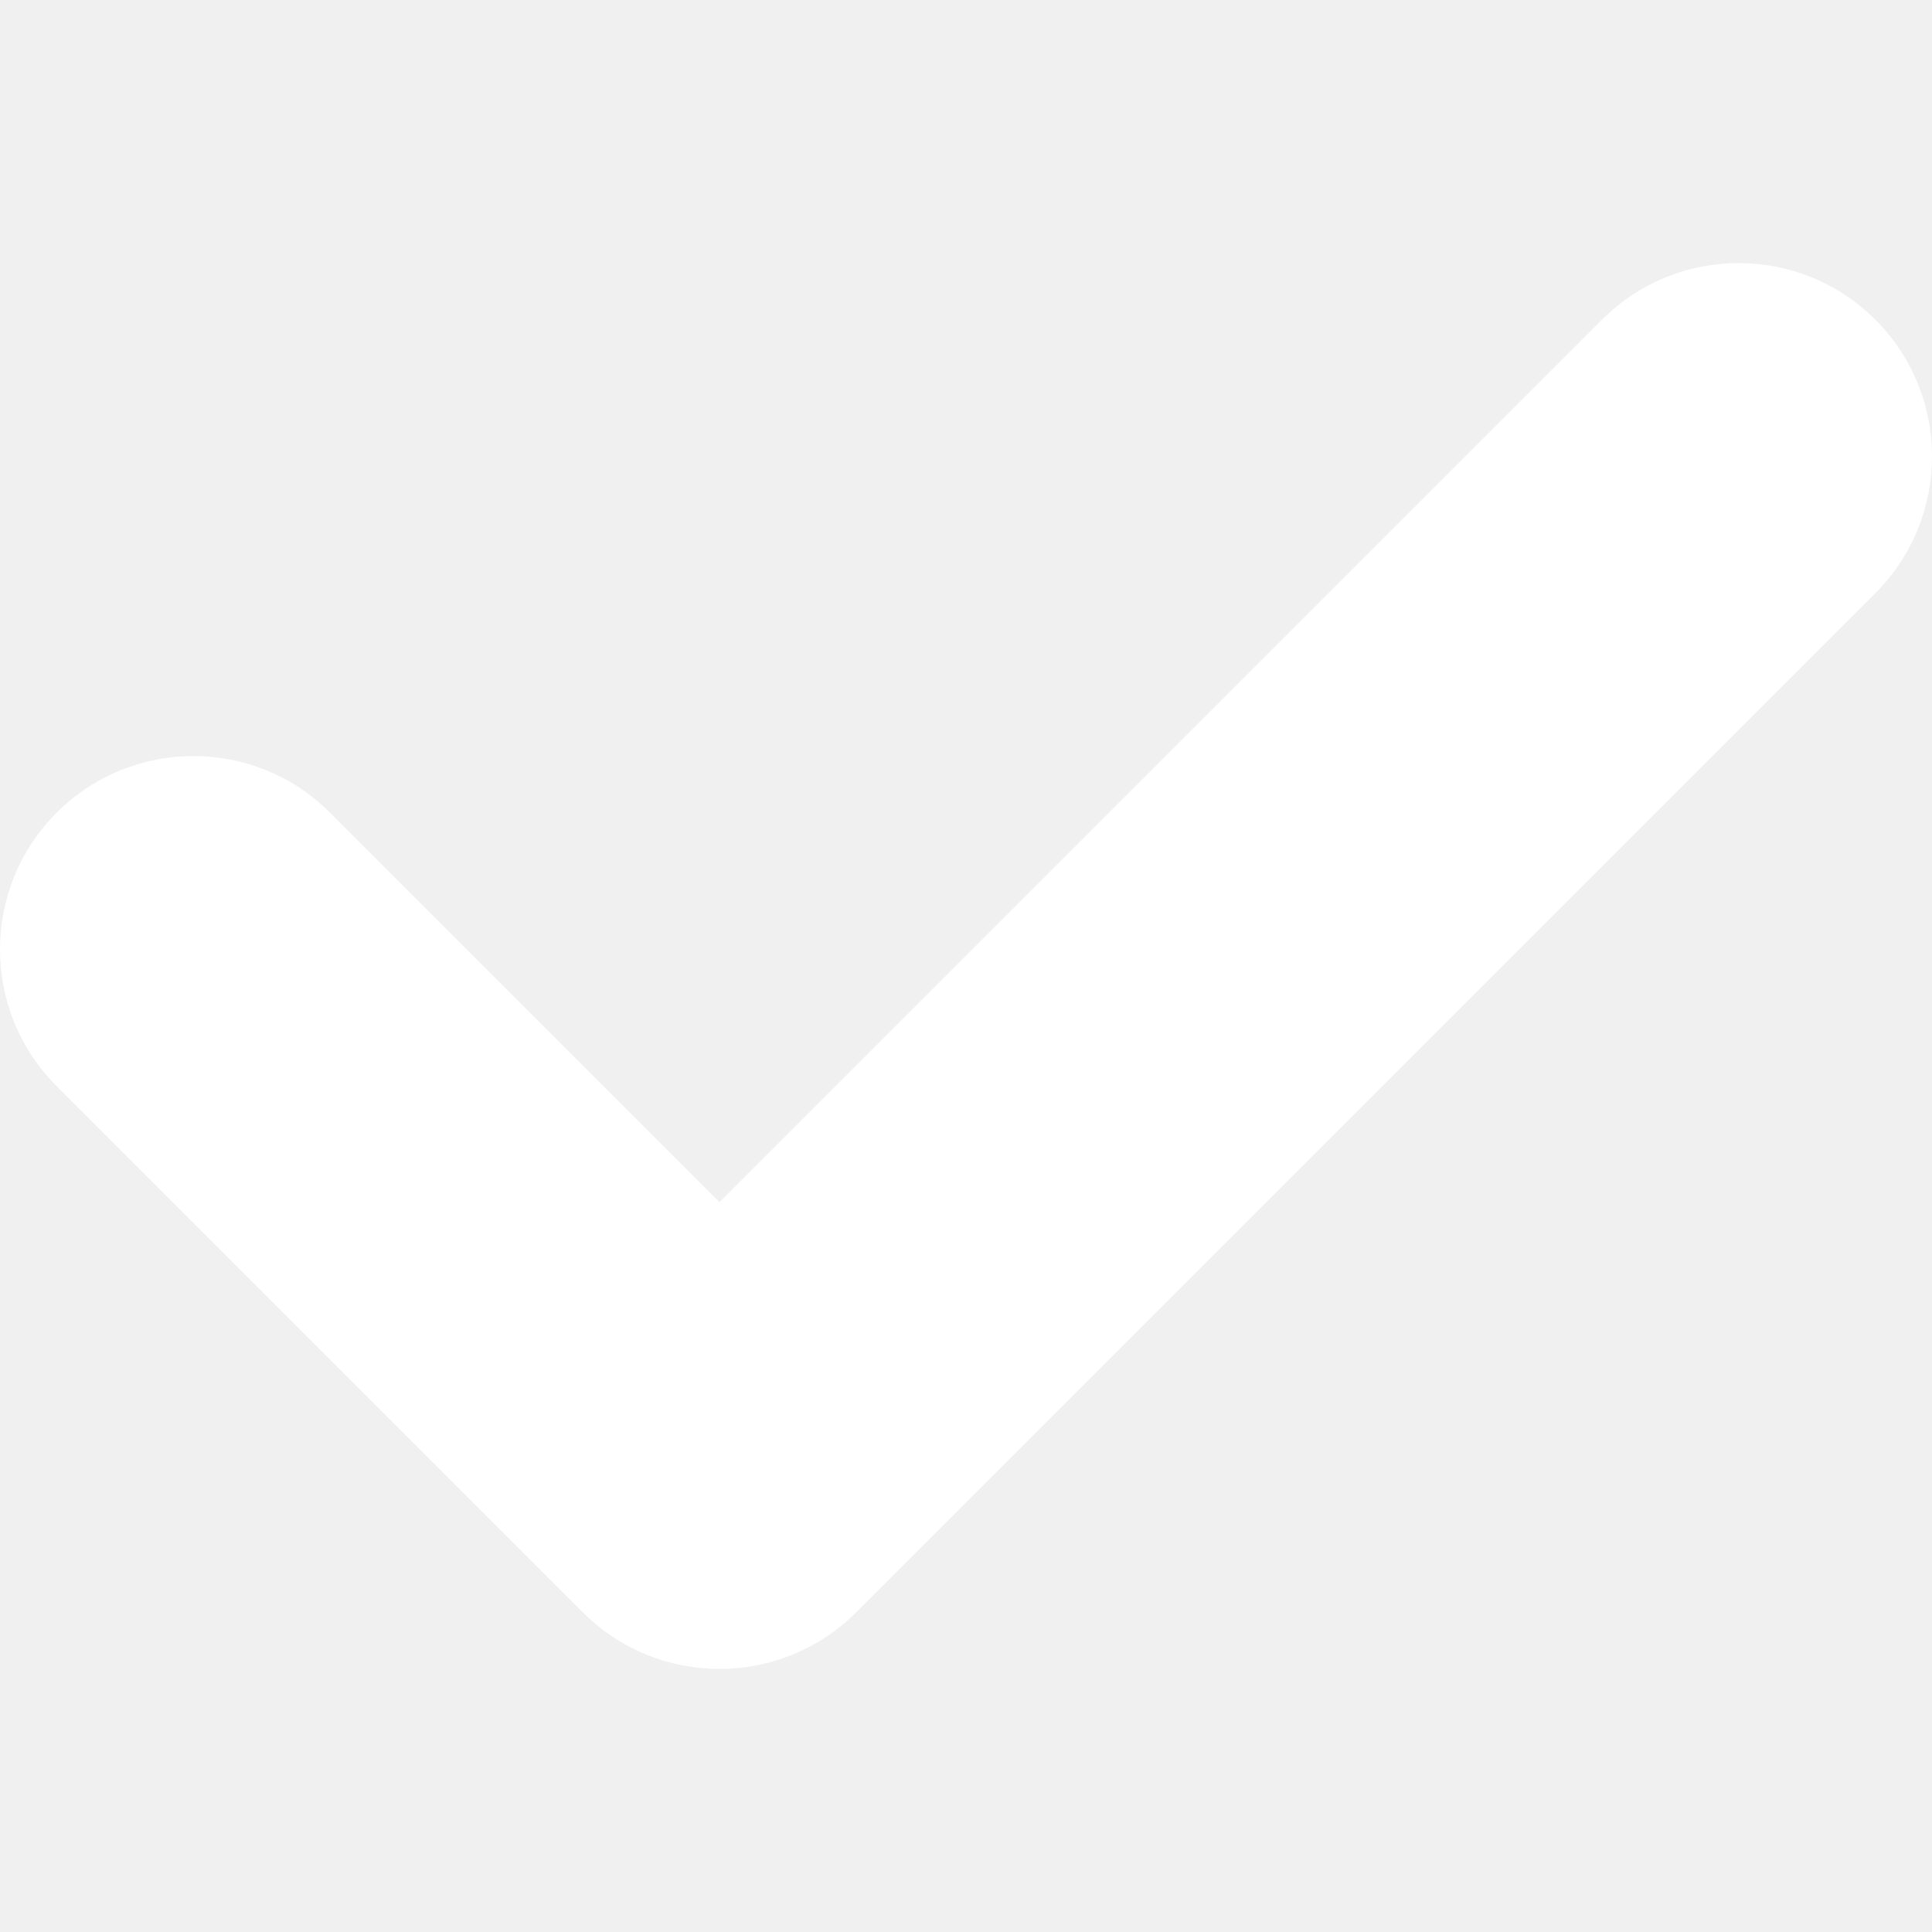
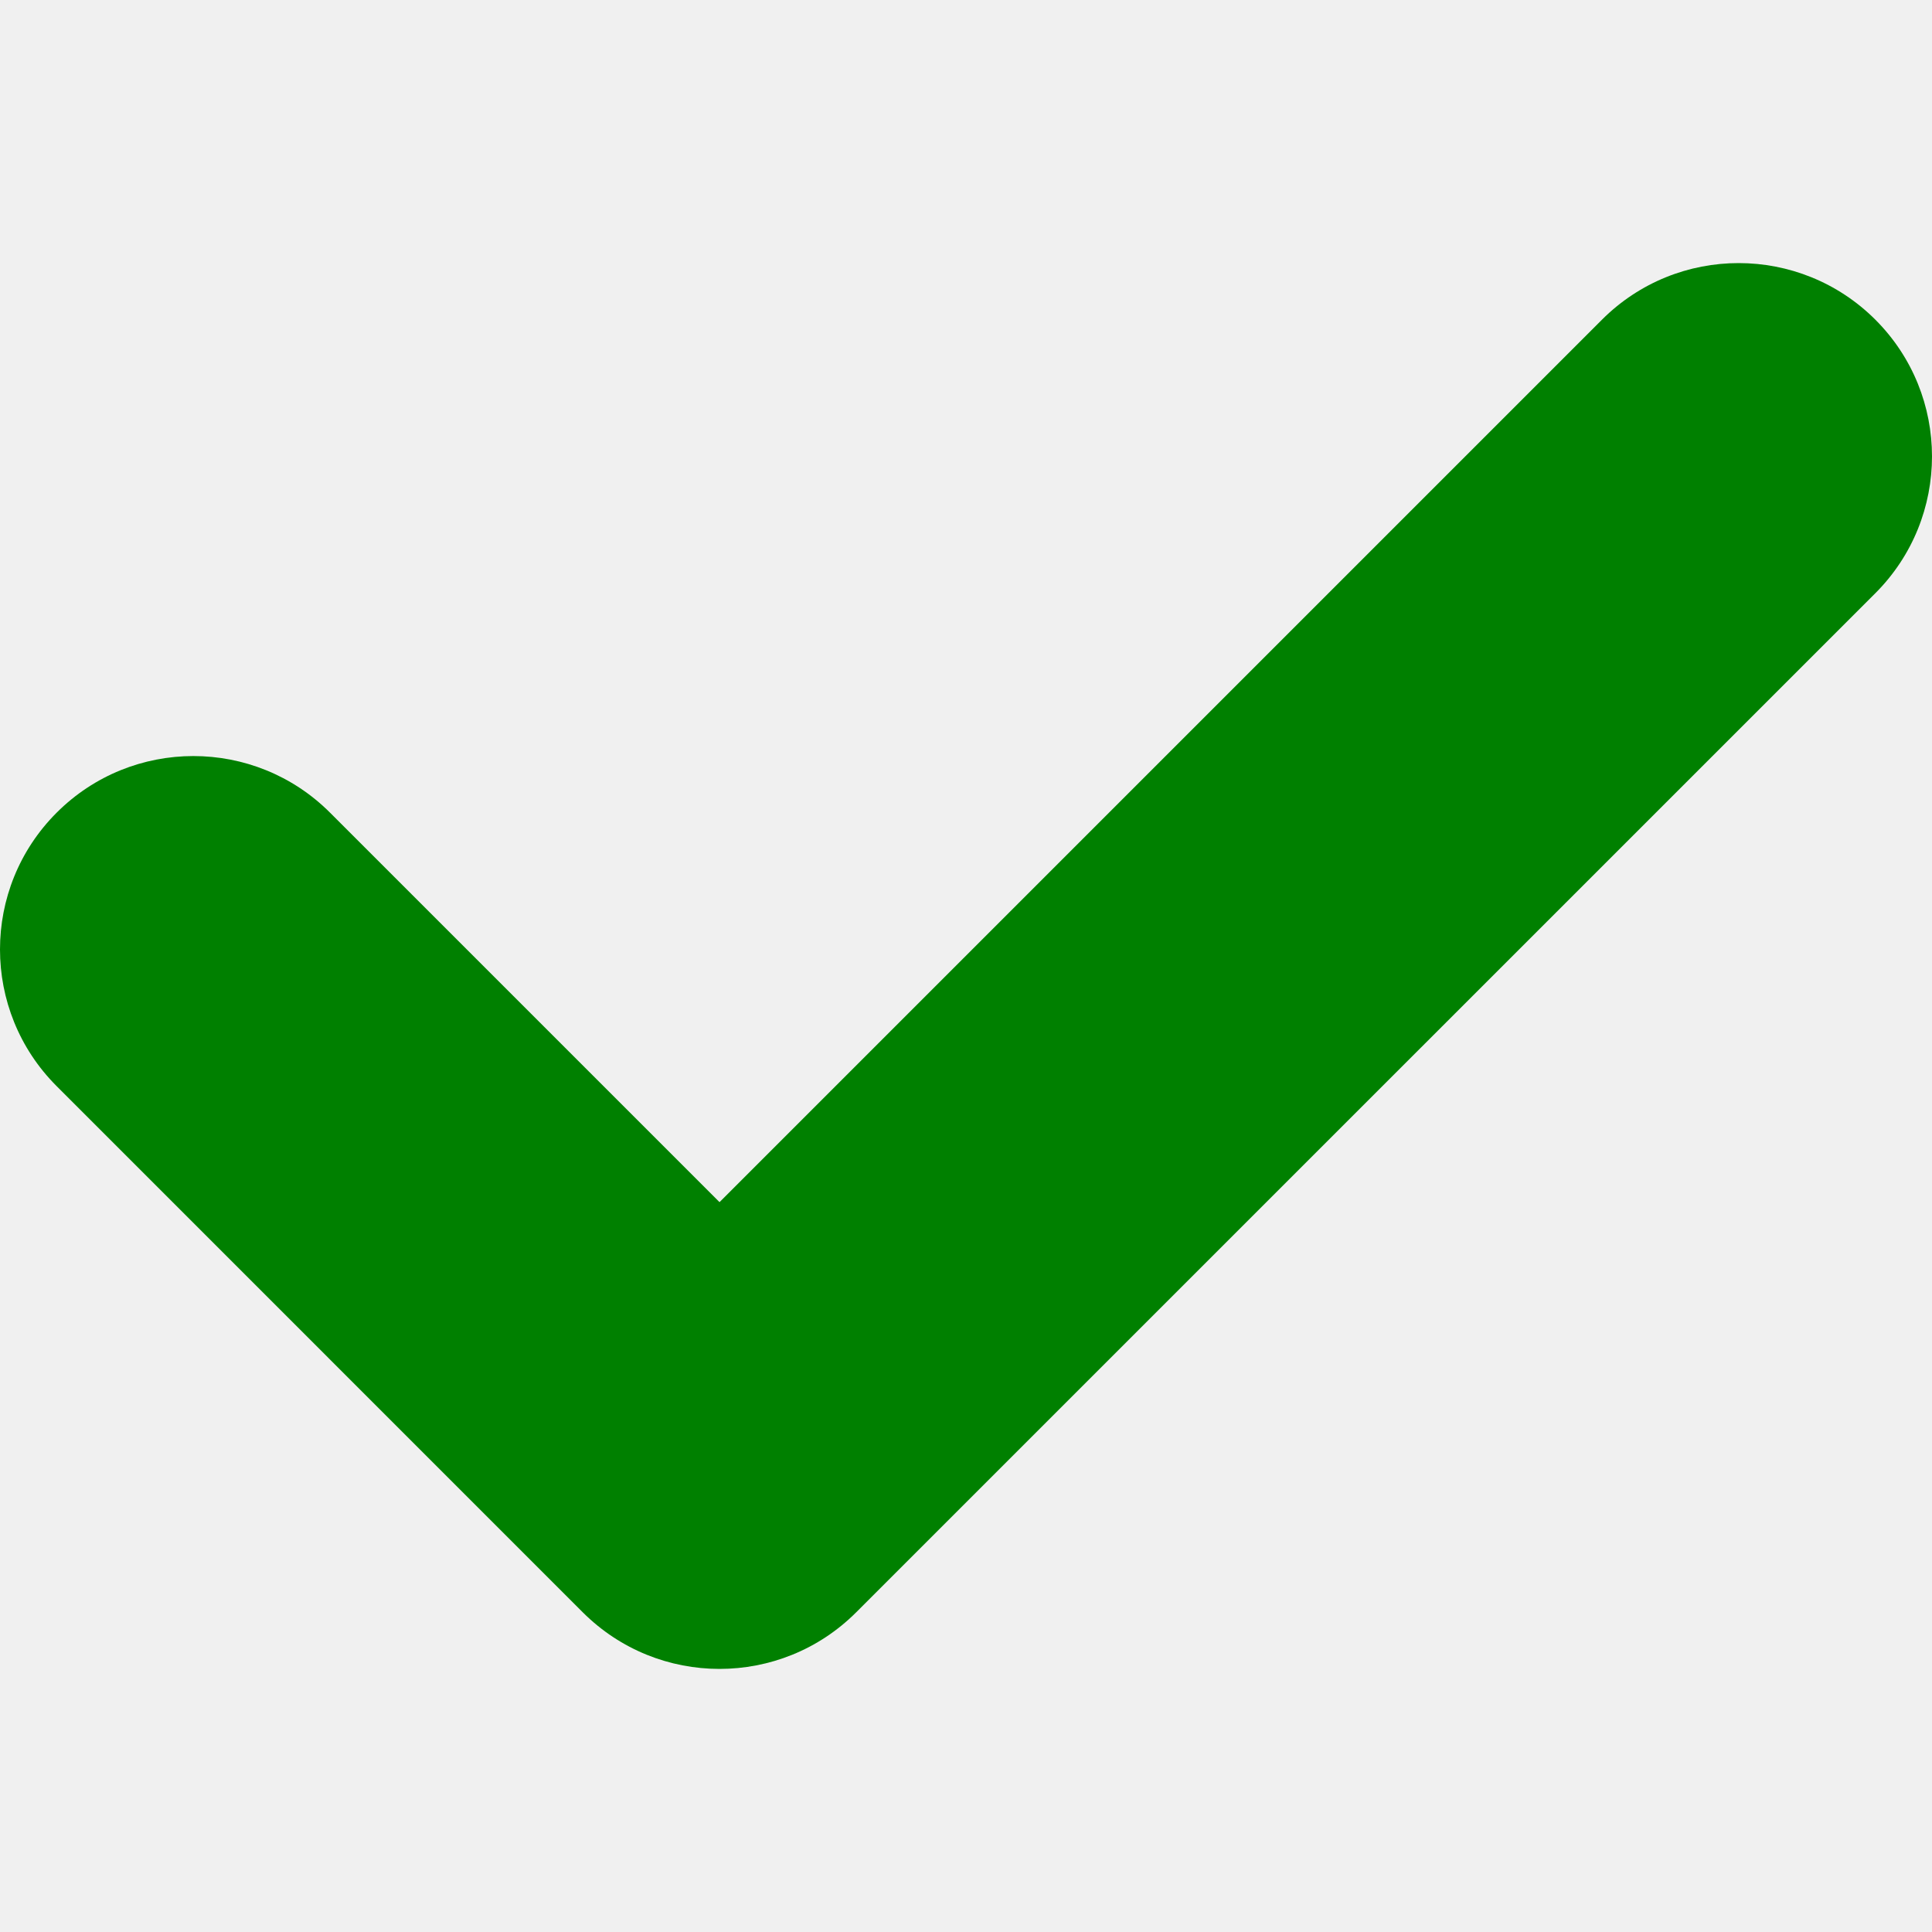
- <svg xmlns="http://www.w3.org/2000/svg" xml:space="preserve" style="enable-background:new 0 0 405.272 405.272;" viewBox="0 0 405.272 405.272" height="405.272px" width="405.272px" y="0px" x="0px" id="Capa_1" version="1.1">
+ <svg xmlns="http://www.w3.org/2000/svg" version="1.1" id="Capa_1" x="0px" y="0px" width="405.272px" height="405.272px" viewBox="0 0 405.272 405.272" style="enable-background:new 0 0 405.272 405.272;" xml:space="preserve">
  <defs id="defs9" />
-   <g style="fill:#ffffff;fill-opacity:1" id="g4">
-     <path style="fill:#ffffff;fill-opacity:1" id="path2" d="M393.401,124.425L179.603,338.208c-15.832,15.835-41.514,15.835-57.361,0L11.878,227.836   c-15.838-15.835-15.838-41.52,0-57.358c15.841-15.841,41.521-15.841,57.355-0.006l81.698,81.699L336.037,67.064   c15.841-15.841,41.523-15.829,57.358,0C409.23,82.902,409.23,108.578,393.401,124.425z" />
+   <g id="g4" style="fill:#008000;fill-opacity:1">
+     <path d="M393.401,124.425L179.603,338.208c-15.832,15.835-41.514,15.835-57.361,0L11.878,227.836   c-15.838-15.835-15.838-41.52,0-57.358c15.841-15.841,41.521-15.841,57.355-0.006l81.698,81.699L336.037,67.064   c15.841-15.841,41.523-15.829,57.358,0C409.23,82.902,409.23,108.578,393.401,124.425z" id="path2" style="fill:#008000;fill-opacity:1" />
  </g>
</svg>
